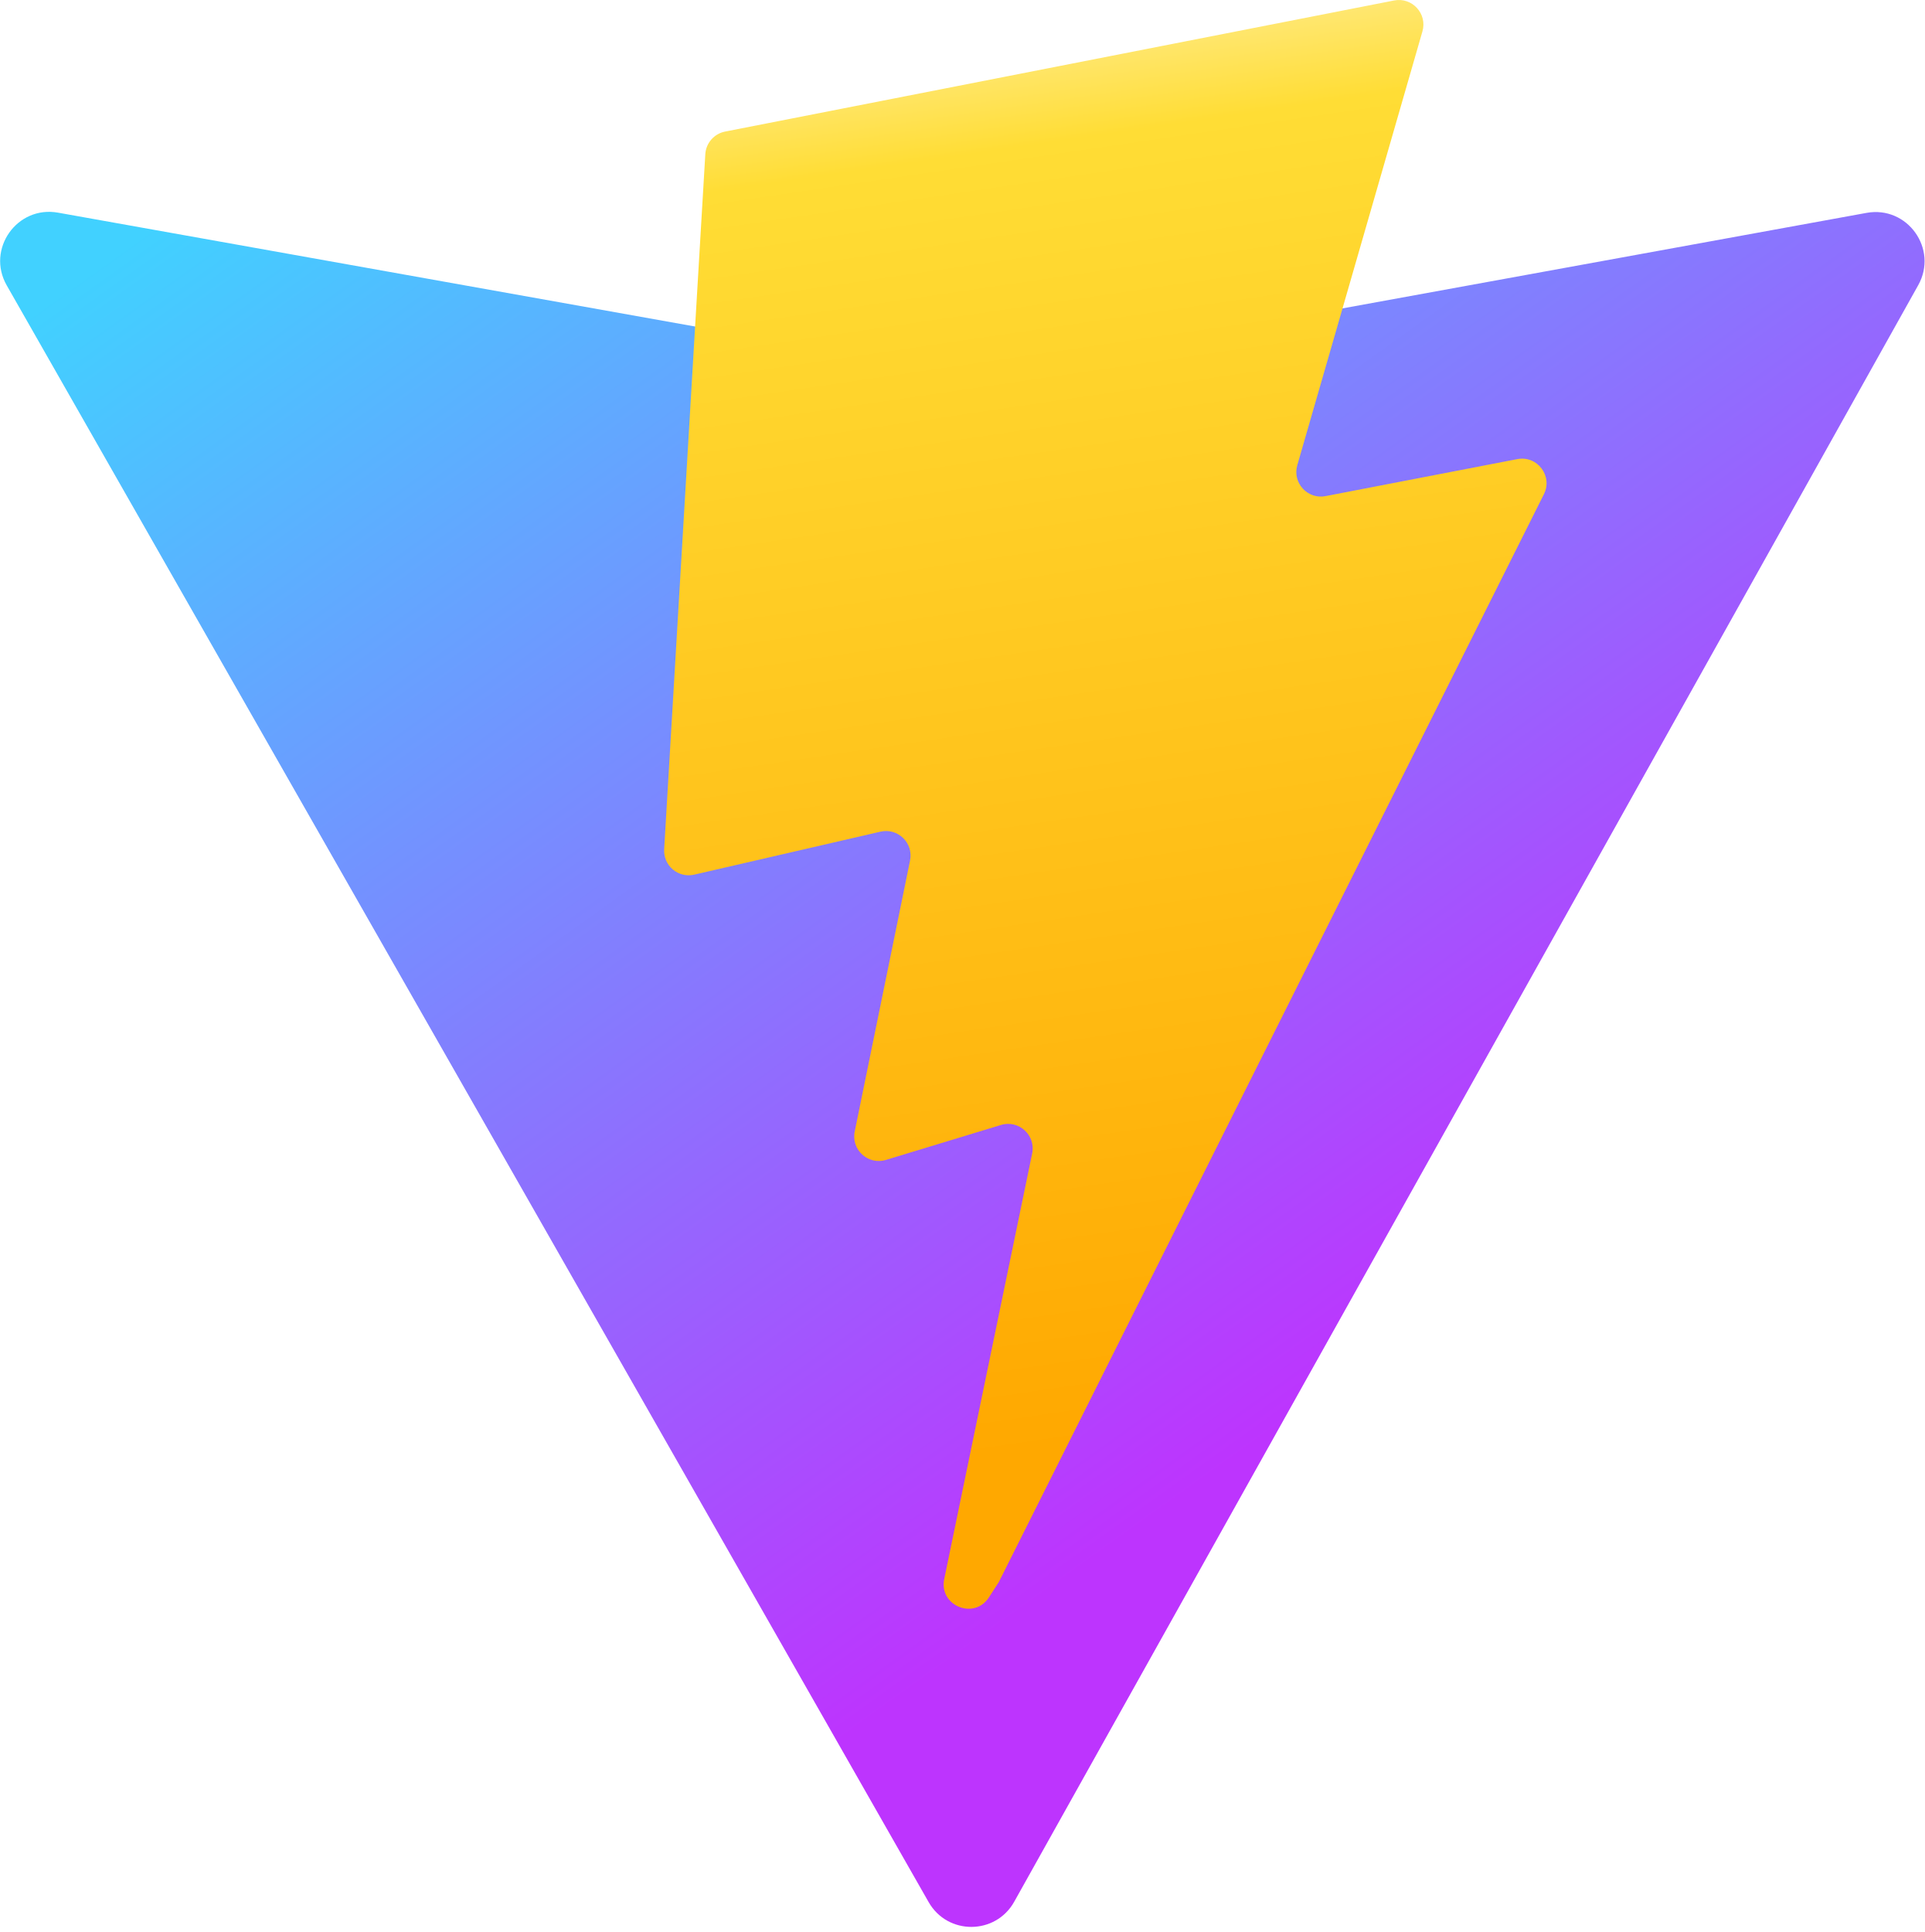
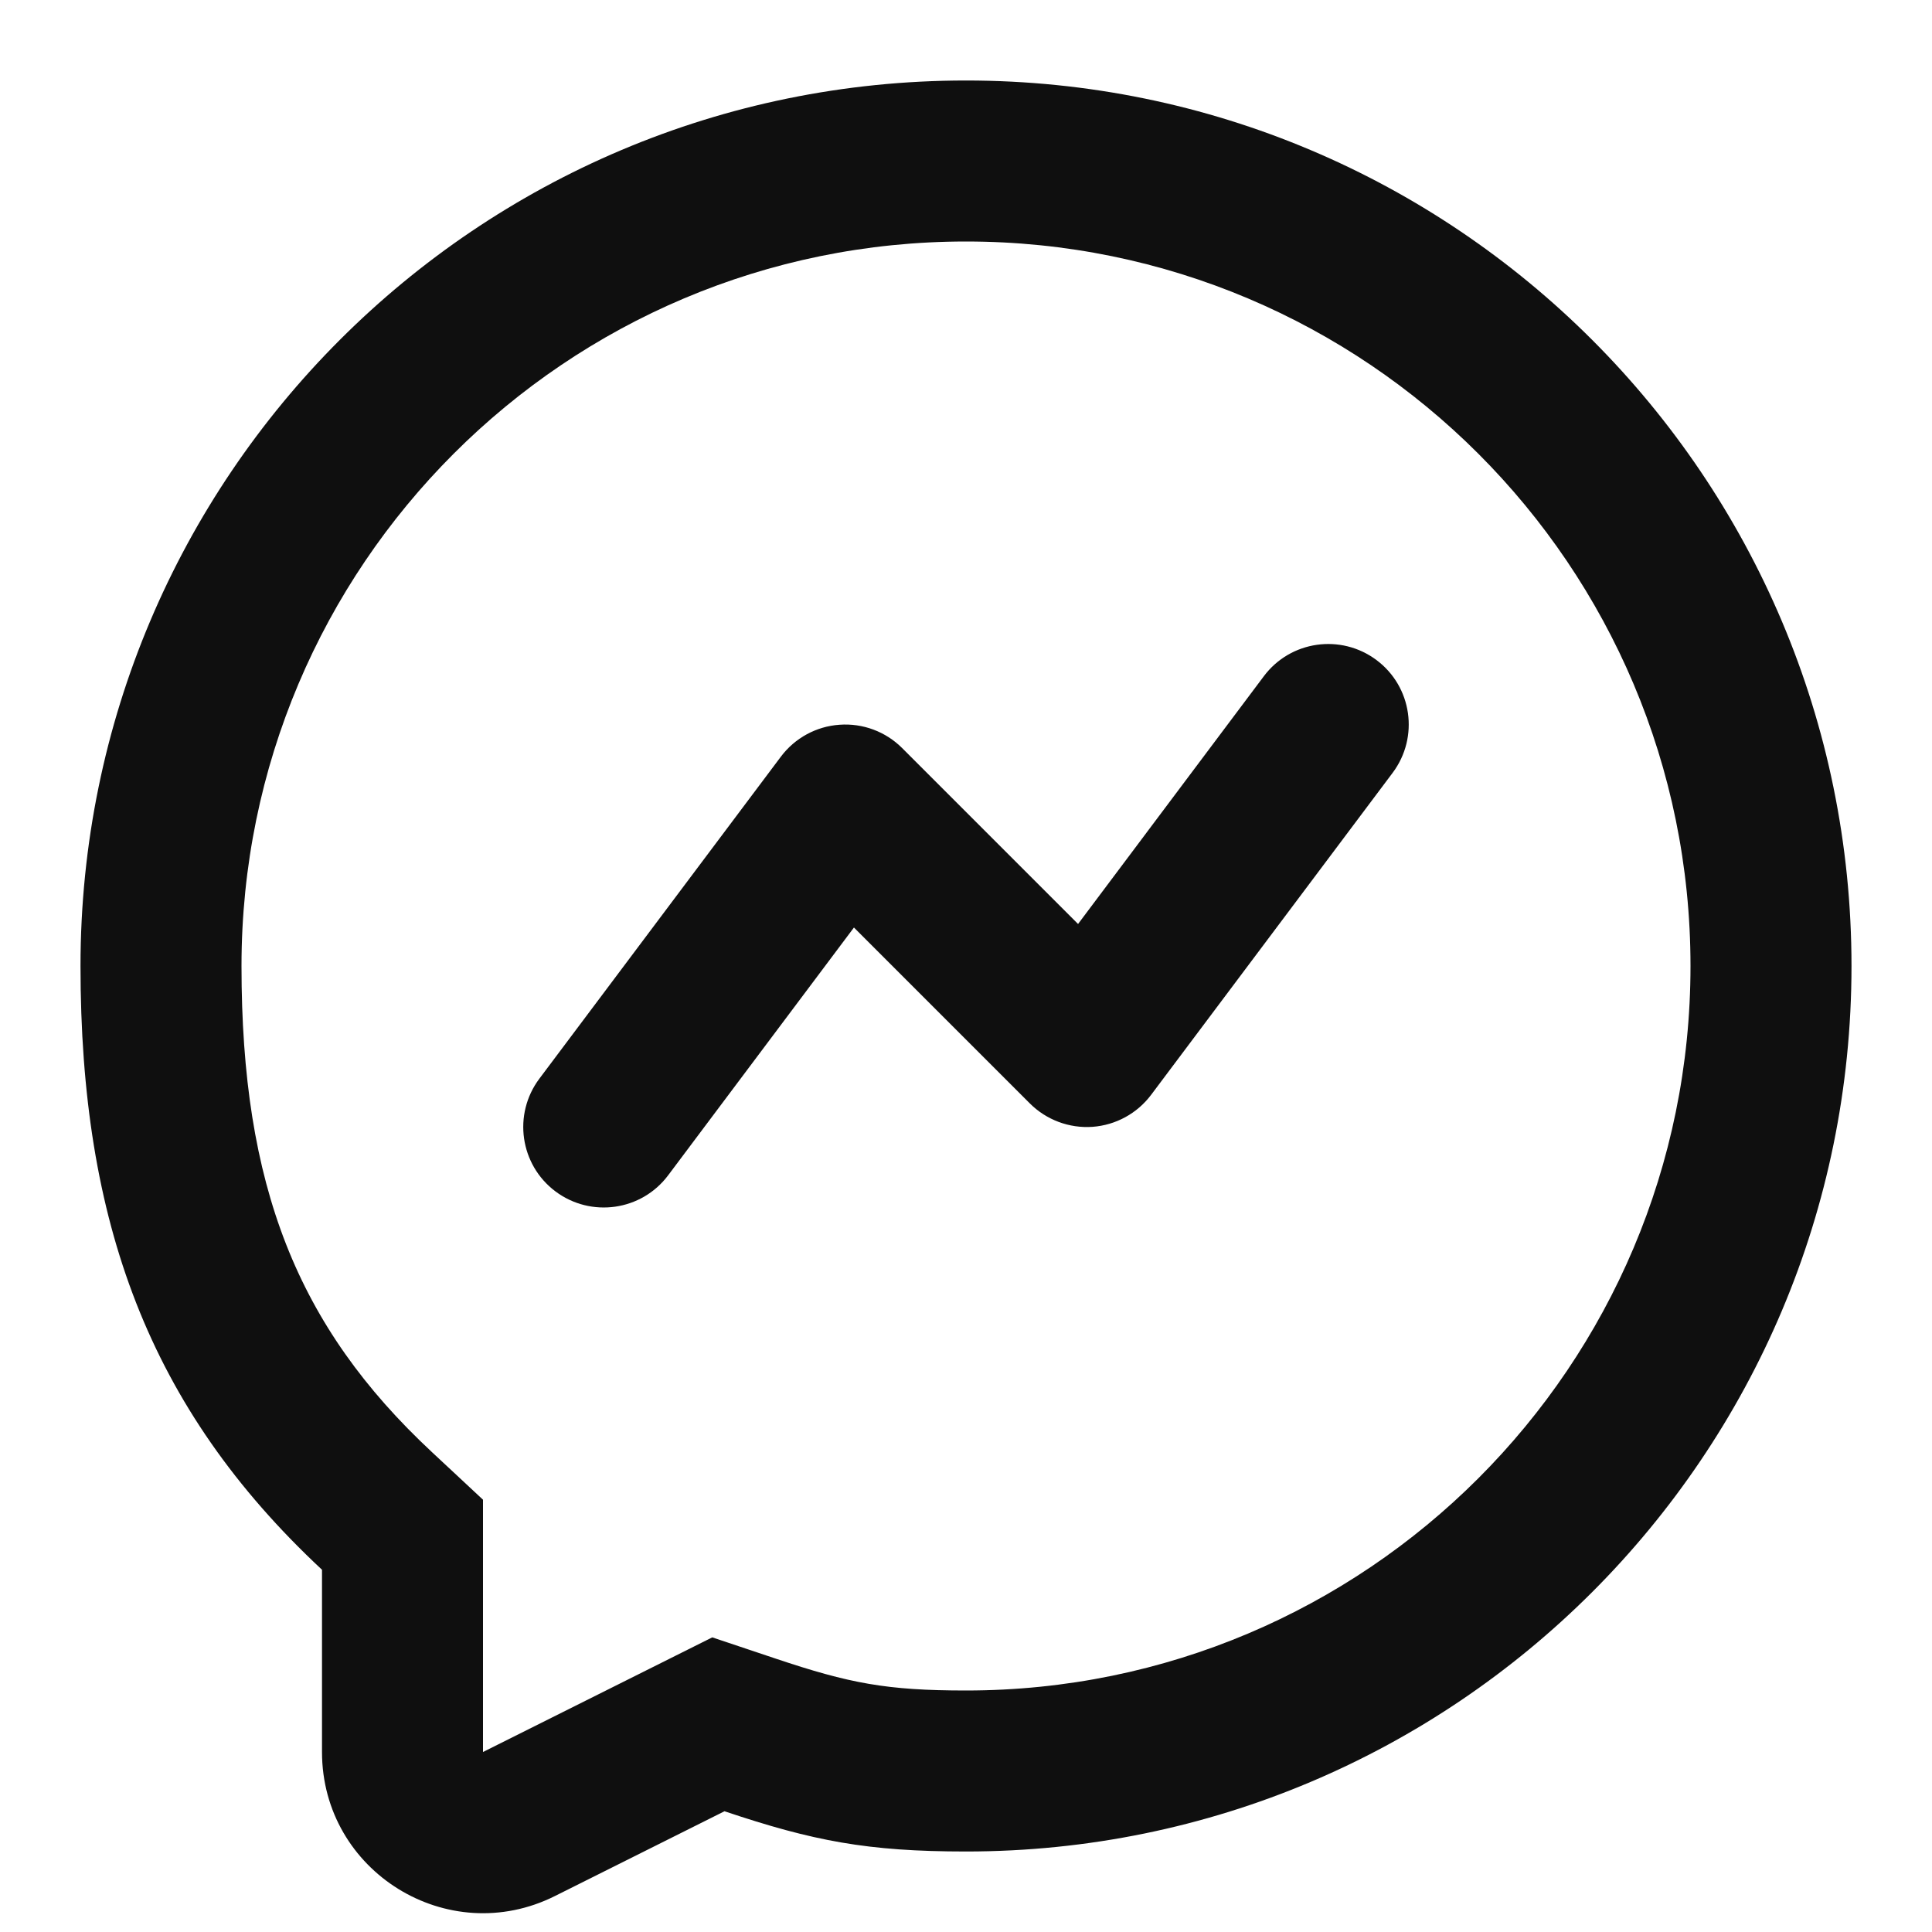
- <svg xmlns="http://www.w3.org/2000/svg" aria-hidden="true" role="img" class="iconify iconify--logos" width="31.88" height="32" preserveAspectRatio="xMidYMid meet" viewBox="0 0 256 257">
-   <defs>
-     <linearGradient id="IconifyId1813088fe1fbc01fb466" x1="-.828%" x2="57.636%" y1="7.652%" y2="78.411%">
-       <stop offset="0%" stop-color="#41D1FF" />
-       <stop offset="100%" stop-color="#BD34FE" />
-     </linearGradient>
-     <linearGradient id="IconifyId1813088fe1fbc01fb467" x1="43.376%" x2="50.316%" y1="2.242%" y2="89.03%">
-       <stop offset="0%" stop-color="#FFEA83" />
-       <stop offset="8.333%" stop-color="#FFDD35" />
-       <stop offset="100%" stop-color="#FFA800" />
-     </linearGradient>
-   </defs>
-   <path fill="url(#IconifyId1813088fe1fbc01fb466)" d="M255.153 37.938L134.897 252.976c-2.483 4.44-8.862 4.466-11.382.048L.875 37.958c-2.746-4.814 1.371-10.646 6.827-9.67l120.385 21.517a6.537 6.537 0 0 0 2.322-.004l117.867-21.483c5.438-.991 9.574 4.796 6.877 9.62Z" />
-   <path fill="url(#IconifyId1813088fe1fbc01fb467)" d="M185.432.063L96.44 17.501a3.268 3.268 0 0 0-2.634 3.014l-5.474 92.456a3.268 3.268 0 0 0 3.997 3.378l24.777-5.718c2.318-.535 4.413 1.507 3.936 3.838l-7.361 36.047c-.495 2.426 1.782 4.5 4.151 3.78l15.304-4.649c2.372-.72 4.652 1.36 4.15 3.788l-11.698 56.621c-.732 3.542 3.979 5.473 5.943 2.437l1.313-2.028l72.516-144.72c1.215-2.423-.88-5.186-3.54-4.672l-25.505 4.922c-2.396.462-4.435-1.77-3.759-4.114l16.646-57.705c.677-2.35-1.37-4.583-3.769-4.113Z" />
+ <svg xmlns="http://www.w3.org/2000/svg" width="800px" height="800px" viewBox="0 0 24 24" fill="none">
+   <path d="M17.3 9.6C17.631 9.158 17.542 8.531 17.1 8.2C16.658 7.869 16.031 7.958 15.7 8.4L13.392 11.478L11.207 9.293C11.002 9.088 10.718 8.982 10.429 9.003C10.14 9.023 9.874 9.168 9.7 9.4L6.7 13.4C6.369 13.842 6.458 14.469 6.9 14.8C7.342 15.131 7.969 15.042 8.3 14.6L10.608 11.522L12.793 13.707C12.998 13.912 13.282 14.018 13.571 13.998C13.86 13.977 14.126 13.832 14.3 13.6L17.3 9.6Z" fill="#0F0F0F" />
+   <path fill-rule="evenodd" clip-rule="evenodd" d="M12 23C10.776 23 10.099 22.869 9 22.5L6.894 23.553C5.565 24.218 4 23.251 4 21.764V19.5C1.847 17.492 1 15.177 1 12C1 5.925 5.925 1 12 1C18.075 1 23 5.925 23 12C23 18.075 18.075 23 12 23ZM6 18.63L5.364 18.037C3.691 16.477 3 14.733 3 12C3 7.029 7.029 3 12 3C16.971 3 21 7.029 21 12C21 16.971 16.971 21 12 21C11.014 21 10.552 20.911 9.636 20.604L8.848 20.34L6 21.764V18.63Z" fill="#0F0F0F" />
</svg>
